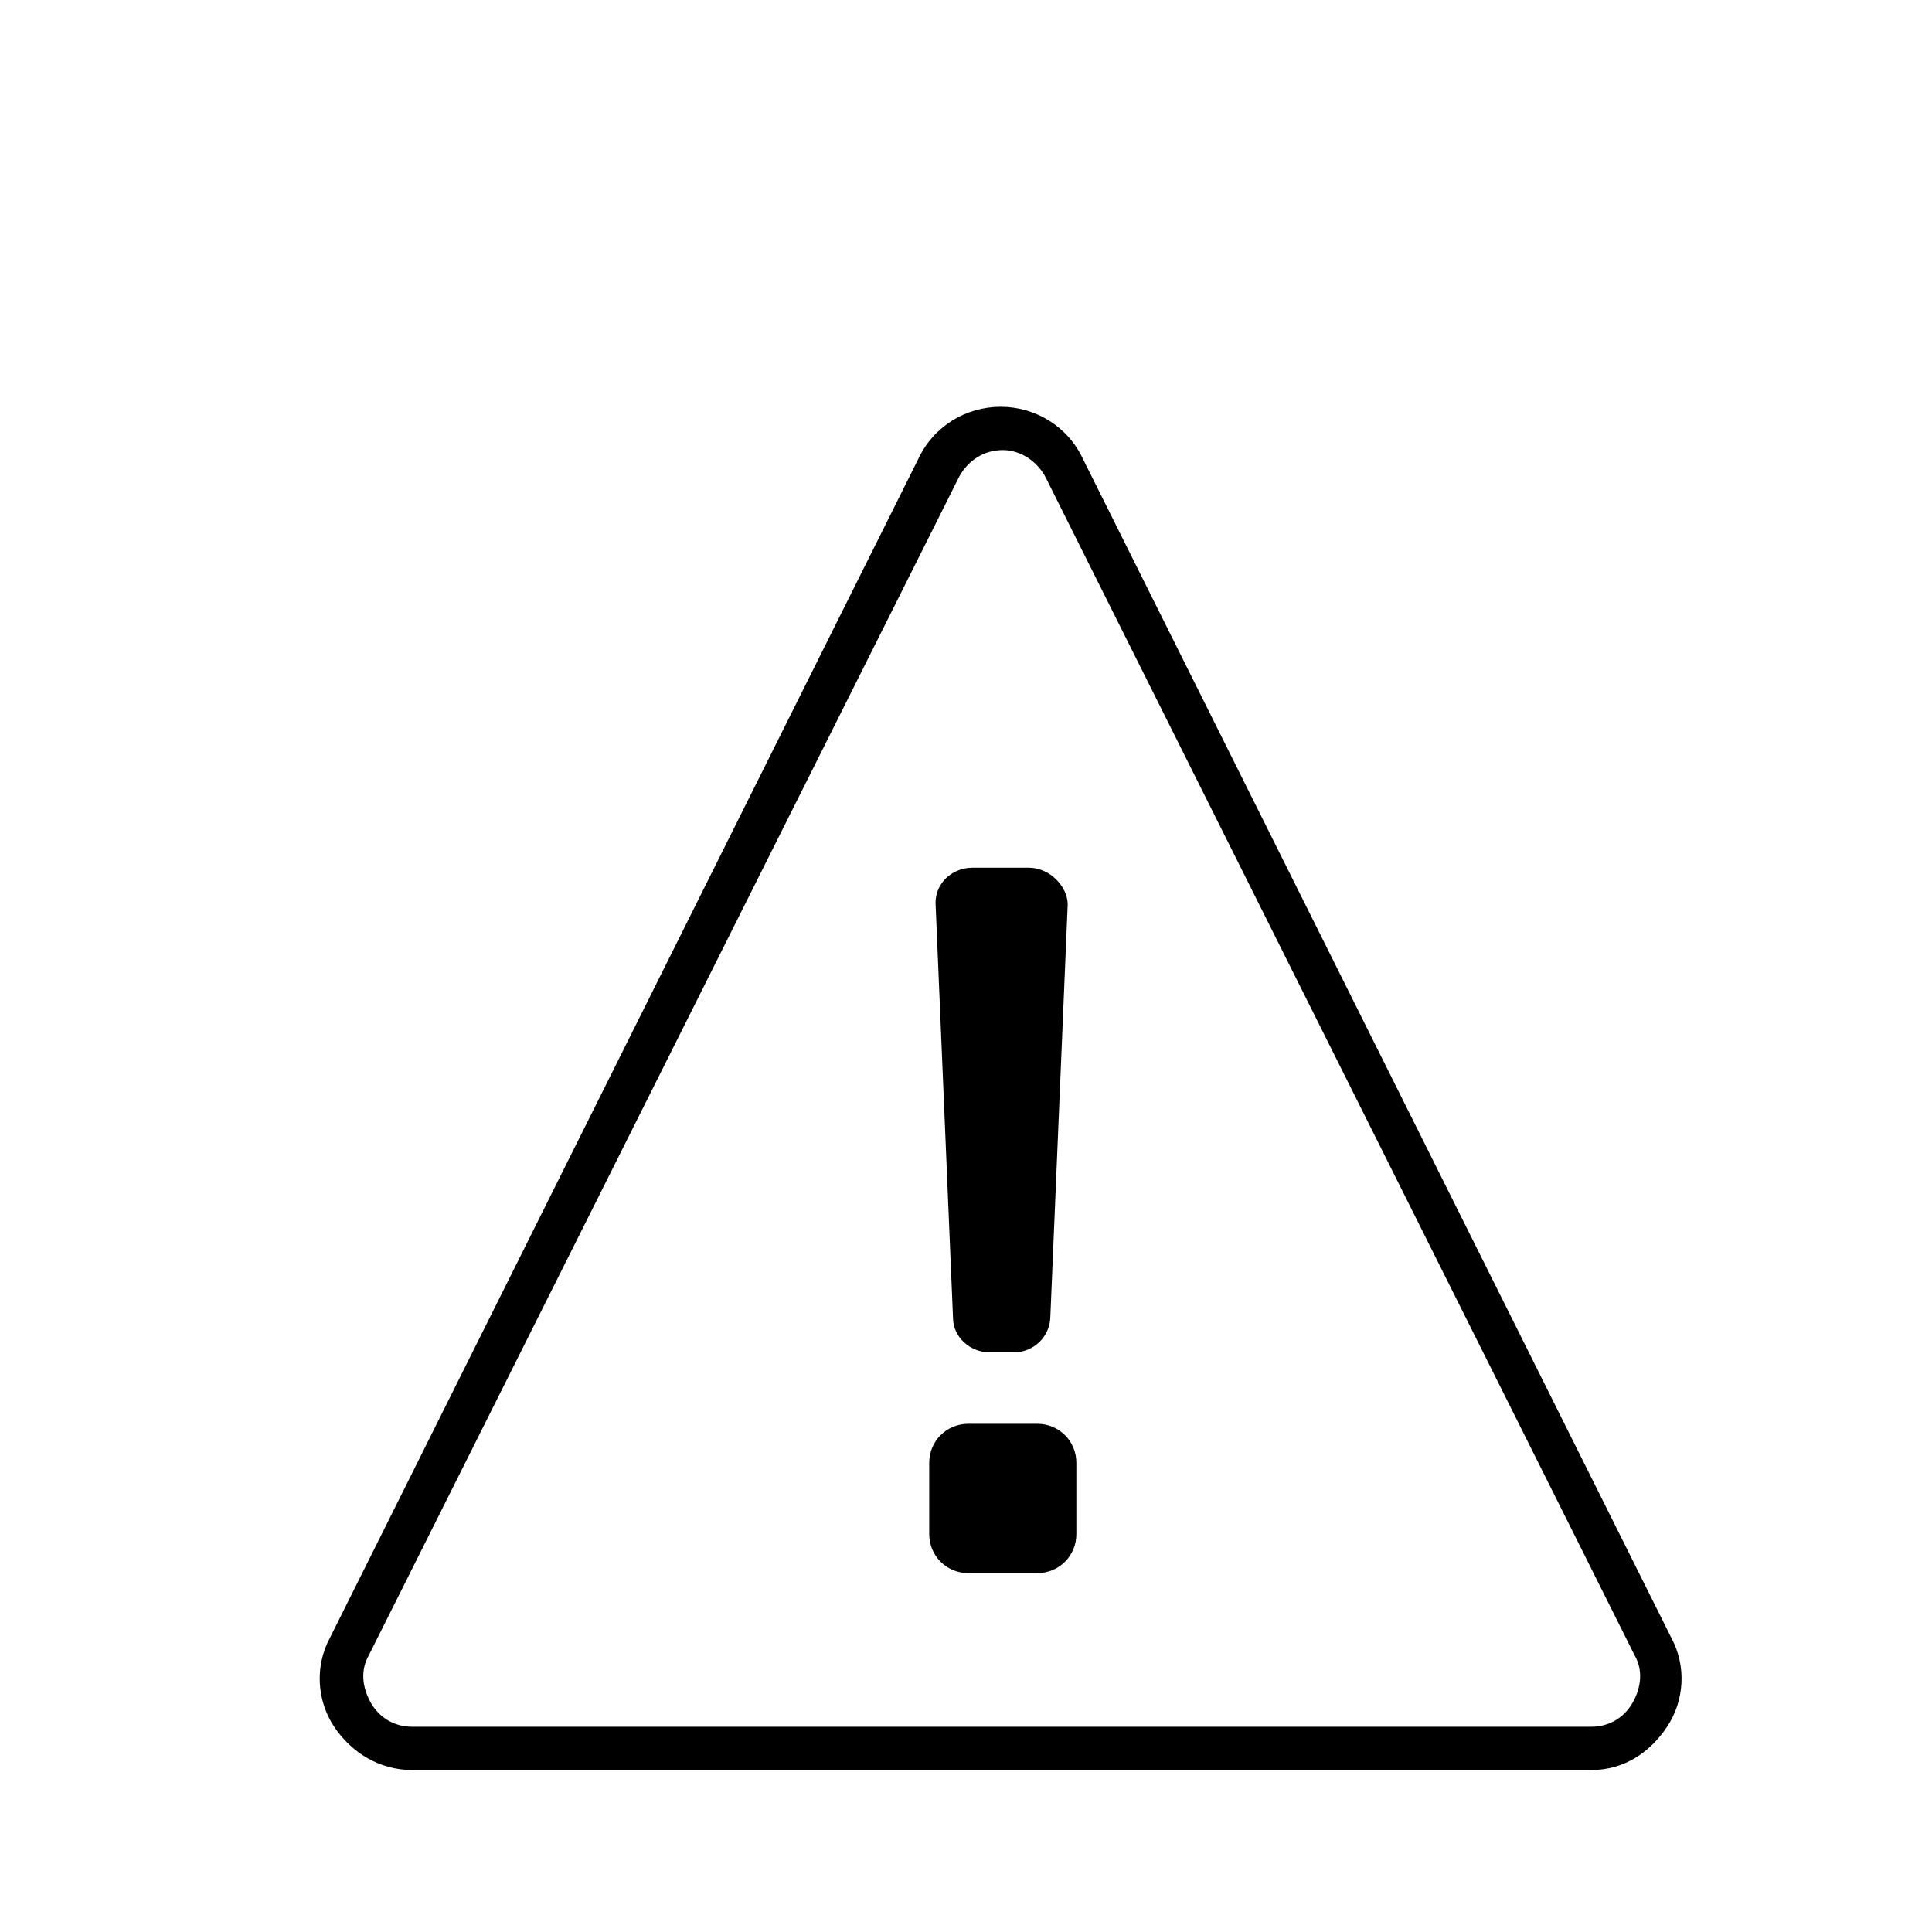
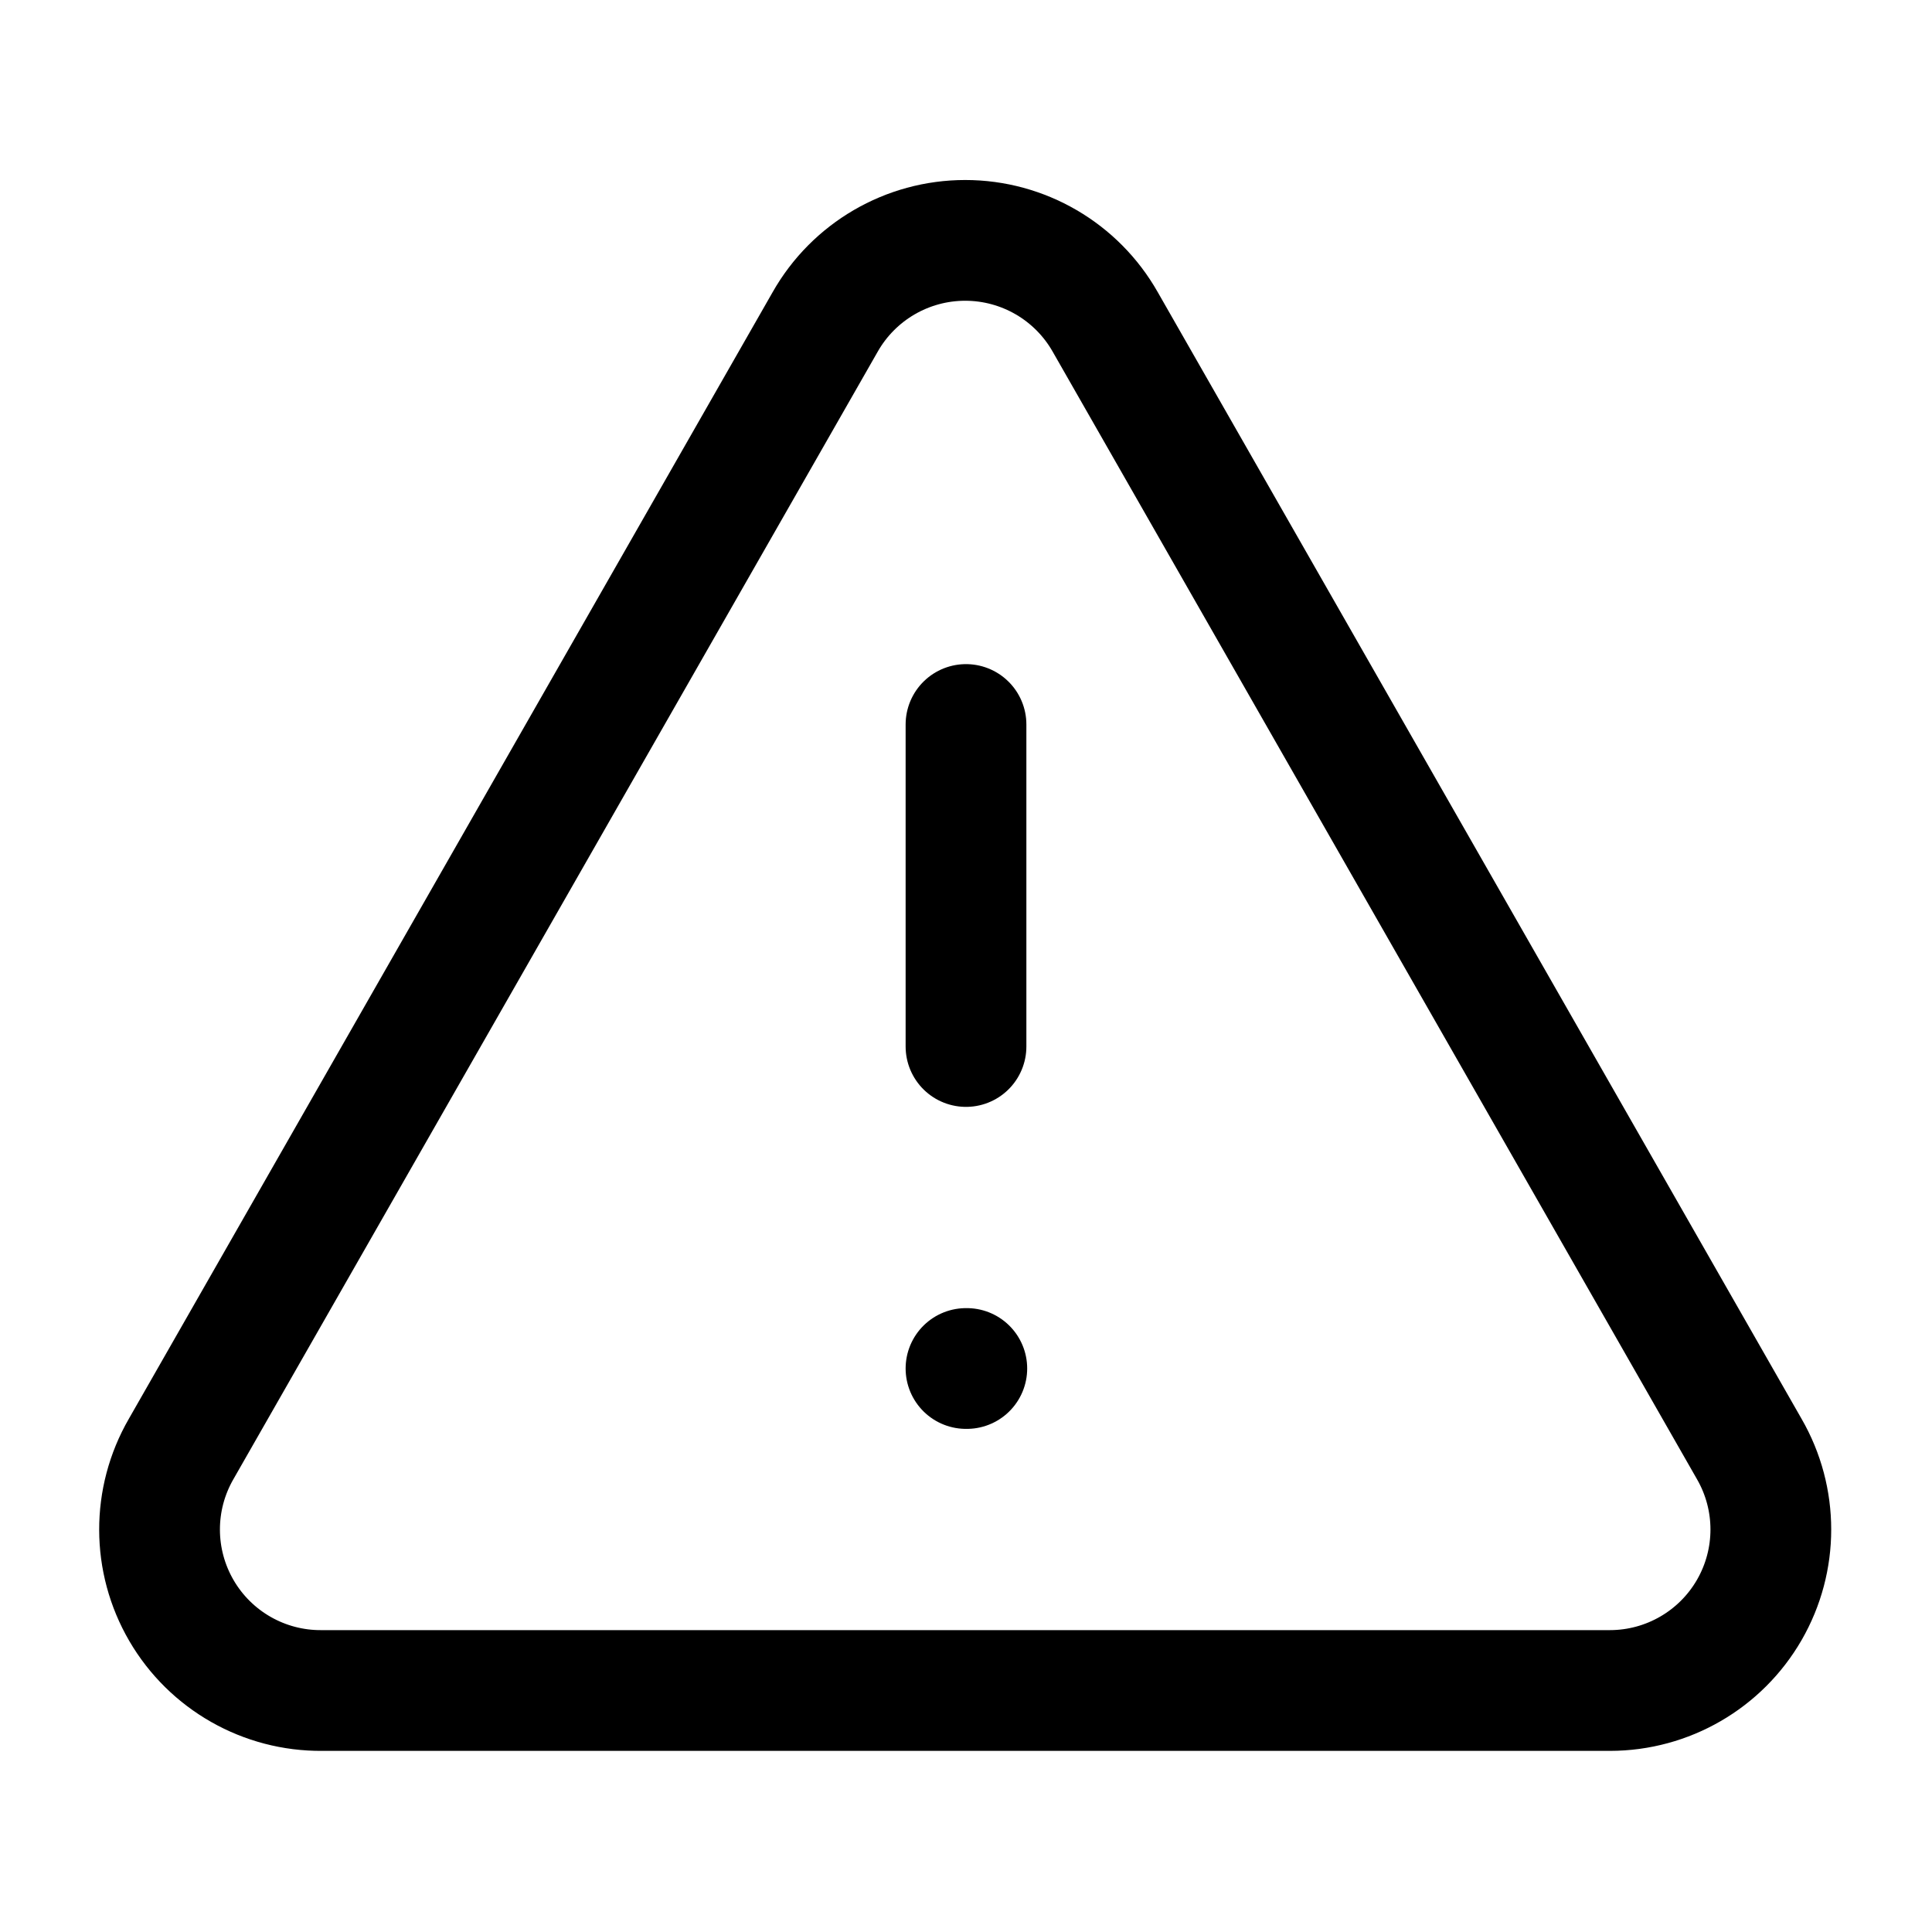
- <svg xmlns="http://www.w3.org/2000/svg" class="h-6 w-6" version="1.1" viewBox="100 0 500 500">
-   <g>
-     <path d="m511.84 458.08h-305.2c-8.398 0-15.68-4.481-20.16-11.199s-5.039-15.68-1.121-22.961l152.32-305.2c3.922-8.398 12.32-13.441 21.281-13.441 8.961 0 17.359 5.039 21.281 13.441l152.32 305.2c3.922 7.281 3.359 16.238-1.121 22.961-4.481 6.723-11.203 11.199-19.602 11.199zm-152.32-341.6c-5.039 0-8.961 2.801-11.199 6.719l-152.88 305.2c-2.238 3.922-1.68 8.398 0.559 12.32s6.16 6.16 10.641 6.16h305.2c4.481 0 8.398-2.238 10.641-6.16 2.238-3.922 2.801-8.398 0.559-12.32l-152.32-304.64c-2.238-4.481-6.719-7.281-11.199-7.281zm-19.039 262.08v18.48c0 5.602 4.481 10.078 10.078 10.078h17.922c5.602 0 10.078-4.481 10.078-10.078v-18.48c0-5.602-4.481-10.078-10.078-10.078h-17.922c-5.598 0-10.078 4.481-10.078 10.078zm25.758-154h-14.559c-5.602 0-10.078 4.481-9.52 10.078l4.481 106.4c0 5.039 4.481 8.961 9.52 8.961h6.16c5.039 0 9.52-3.922 9.52-9.52l4.481-106.4c0-4.477-4.481-9.52-10.082-9.52z" />
-     <use x="70" y="644" />
-     <use x="90.551" y="644" />
-     <use x="104.359" y="644" />
-     <use x="123.348" y="644" />
-     <use x="142.242" y="644" />
-     <use x="155.629" y="644" />
-     <use x="174.617" y="644" />
-     <use x="204.41" y="644" />
-     <use x="224.453" y="644" />
-     <use x="252.453" y="644" />
-     <use x="271.551" y="644" />
-     <use x="290.539" y="644" />
-     <use x="304.352" y="644" />
-     <use x="323.34" y="644" />
-     <use x="339.637" y="644" />
-     <use x="368.281" y="644" />
-     <use x="396.141" y="644" />
-     <use x="415.379" y="644" />
-     <use x="429.188" y="644" />
-     <use x="448.082" y="644" />
-     <use x="466.336" y="644" />
-     <use x="482.93" y="644" />
-     <use x="502.168" y="644" />
-     <use x="520.422" y="644" />
-     <use x="70" y="672" />
-     <use x="82.184" y="672" />
-     <use x="95.992" y="672" />
-     <use x="115.227" y="672" />
-     <use x="154.152" y="672" />
-     <use x="167.535" y="672" />
-     <use x="187.469" y="672" />
-     <use x="216.207" y="672" />
-     <use x="239.641" y="672" />
-     <use x="258.879" y="672" />
-     <use x="278.812" y="672" />
-     <use x="308.492" y="672" />
-     <use x="329.016" y="672" />
-     <use x="342.82" y="672" />
-     <use x="362.059" y="672" />
-     <use x="371.656" y="672" />
-     <use x="390.648" y="672" />
-     <use x="407.242" y="672" />
-   </g>
+ <svg xmlns="http://www.w3.org/2000/svg" class="h-6 w-6" viewBox="0 0 24 24" aria-hidden="true" fill="none" stroke="currentColor" stroke-width="1.5" stroke-linecap="round" stroke-linejoin="round">
+   <path d="m21.73 18-8-14a2 2 0 0 0-3.48 0l-8 14A2 2 0 0 0 4 21h16a2 2 0 0 0 1.73-3Z" />
+   <line x1="12" y1="9" x2="12" y2="13" />
+   <line x1="12" y1="17" x2="12.01" y2="17" />
</svg>
